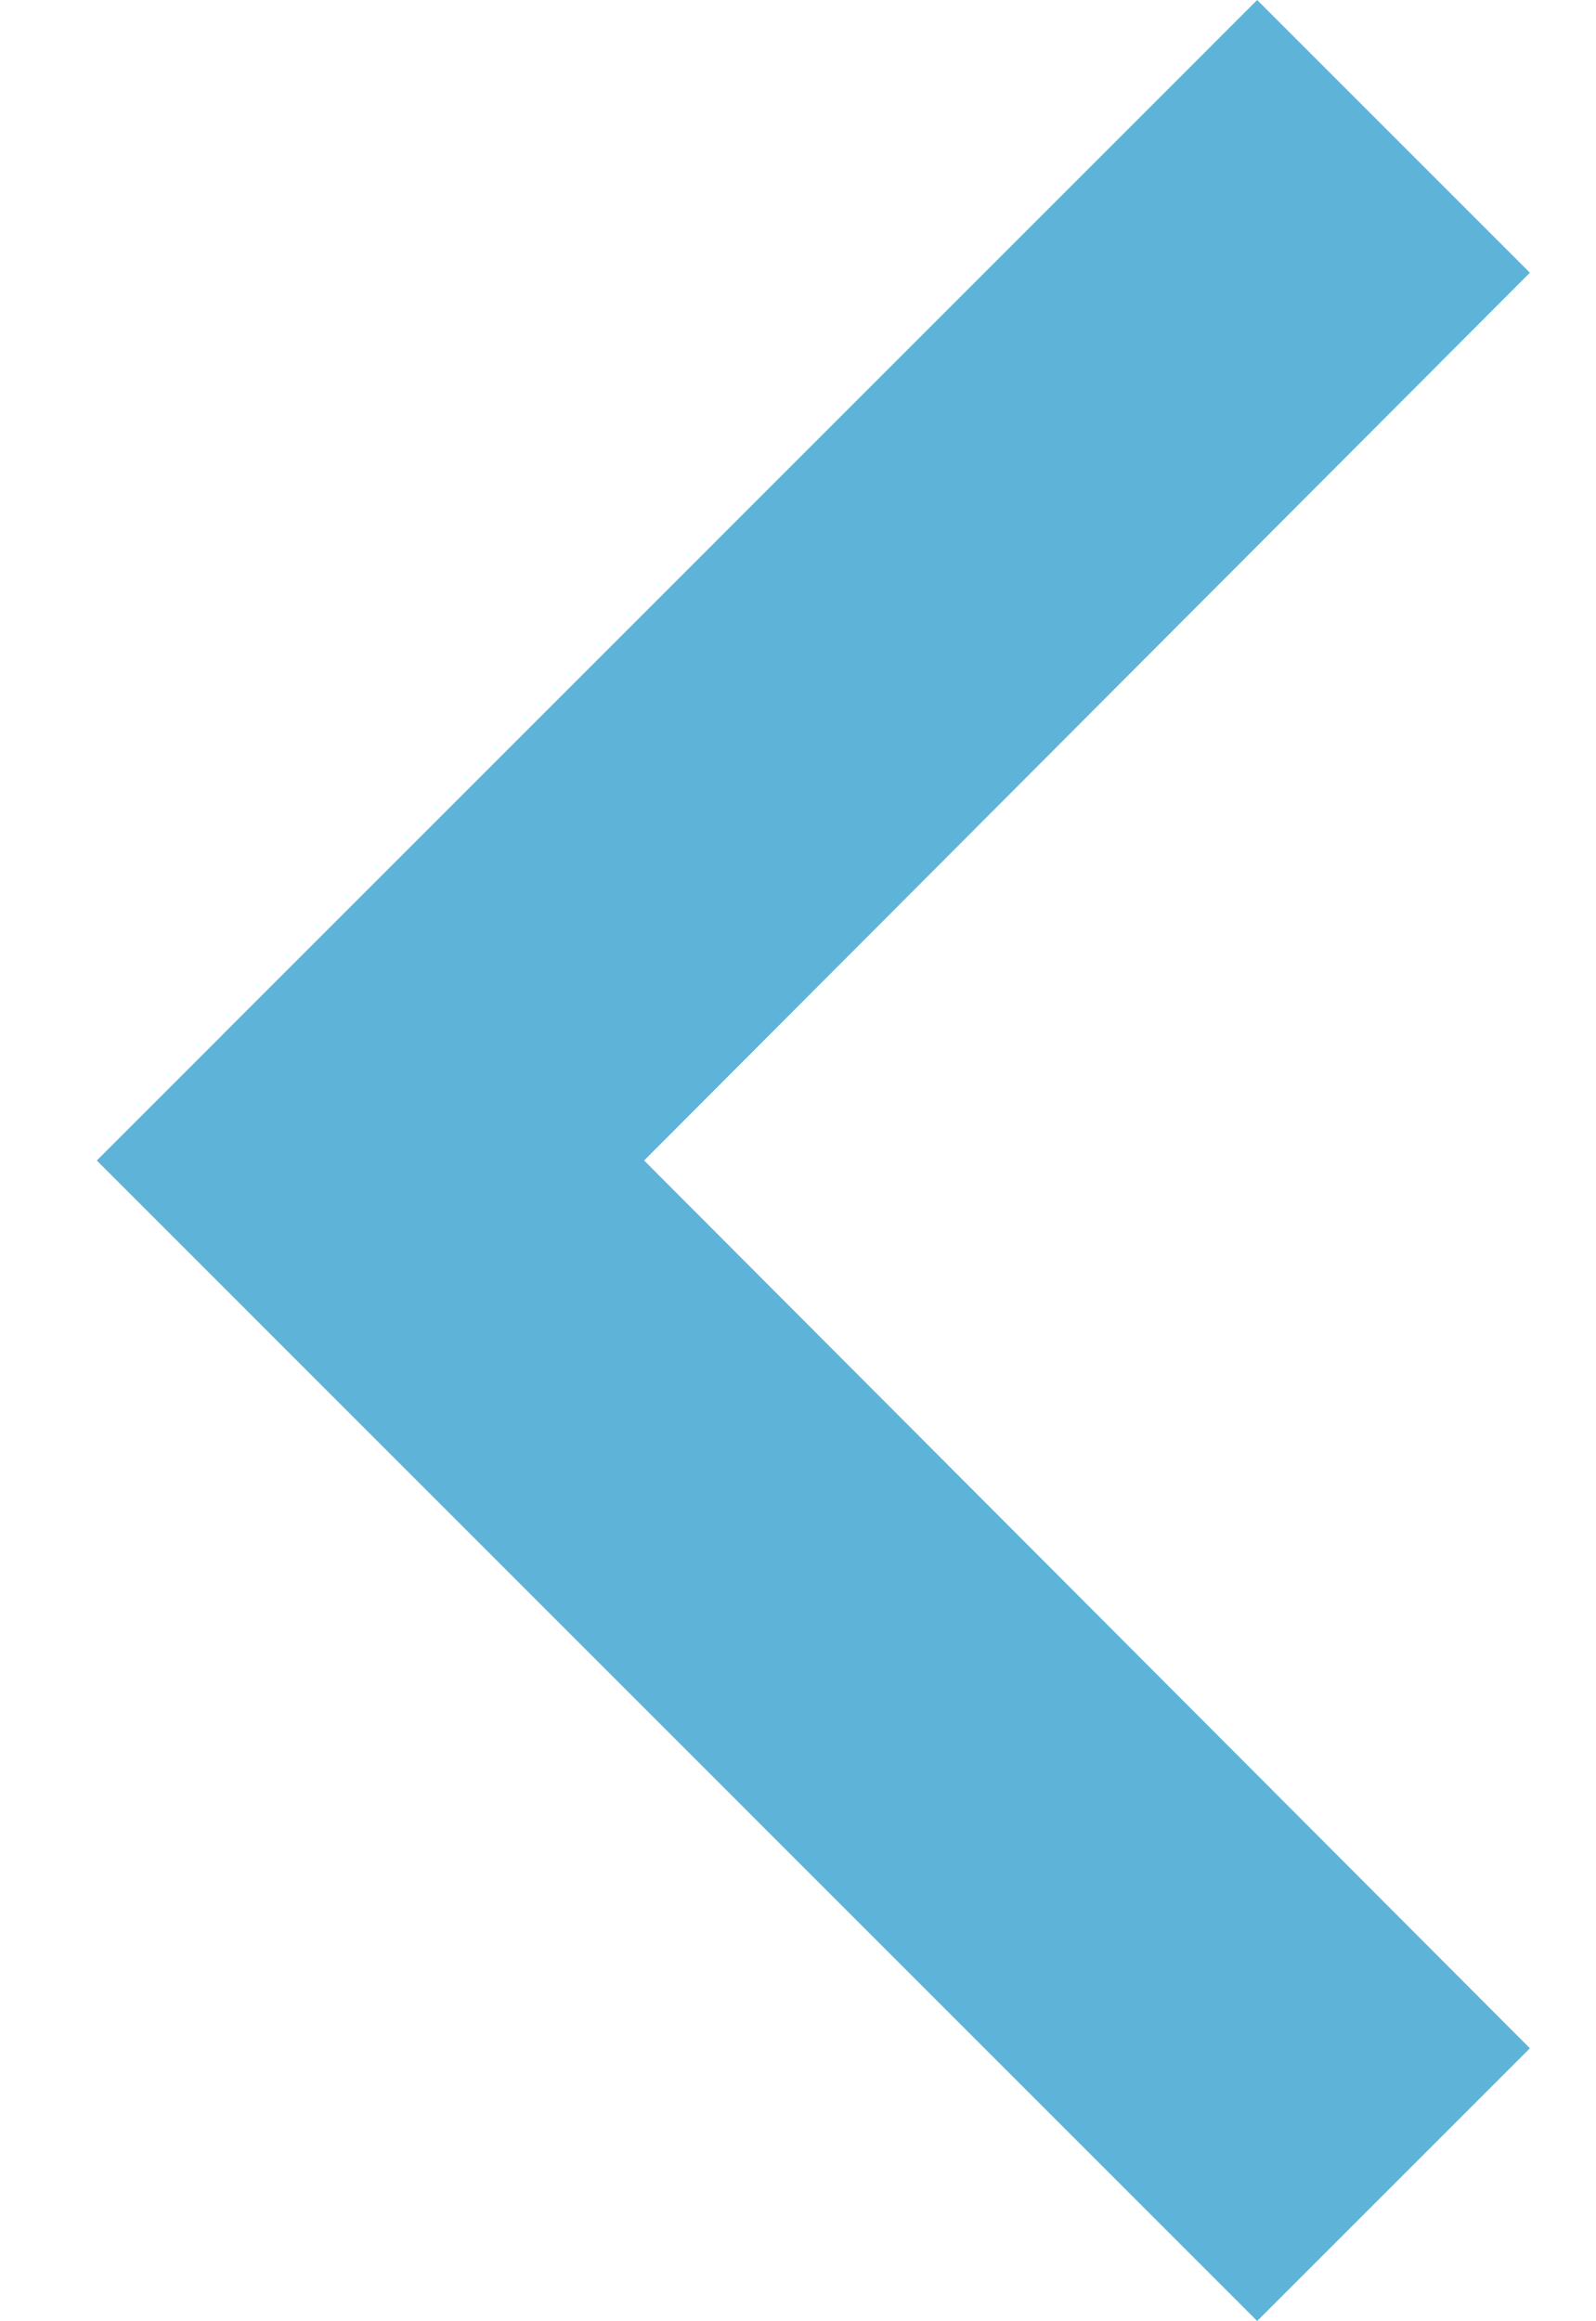
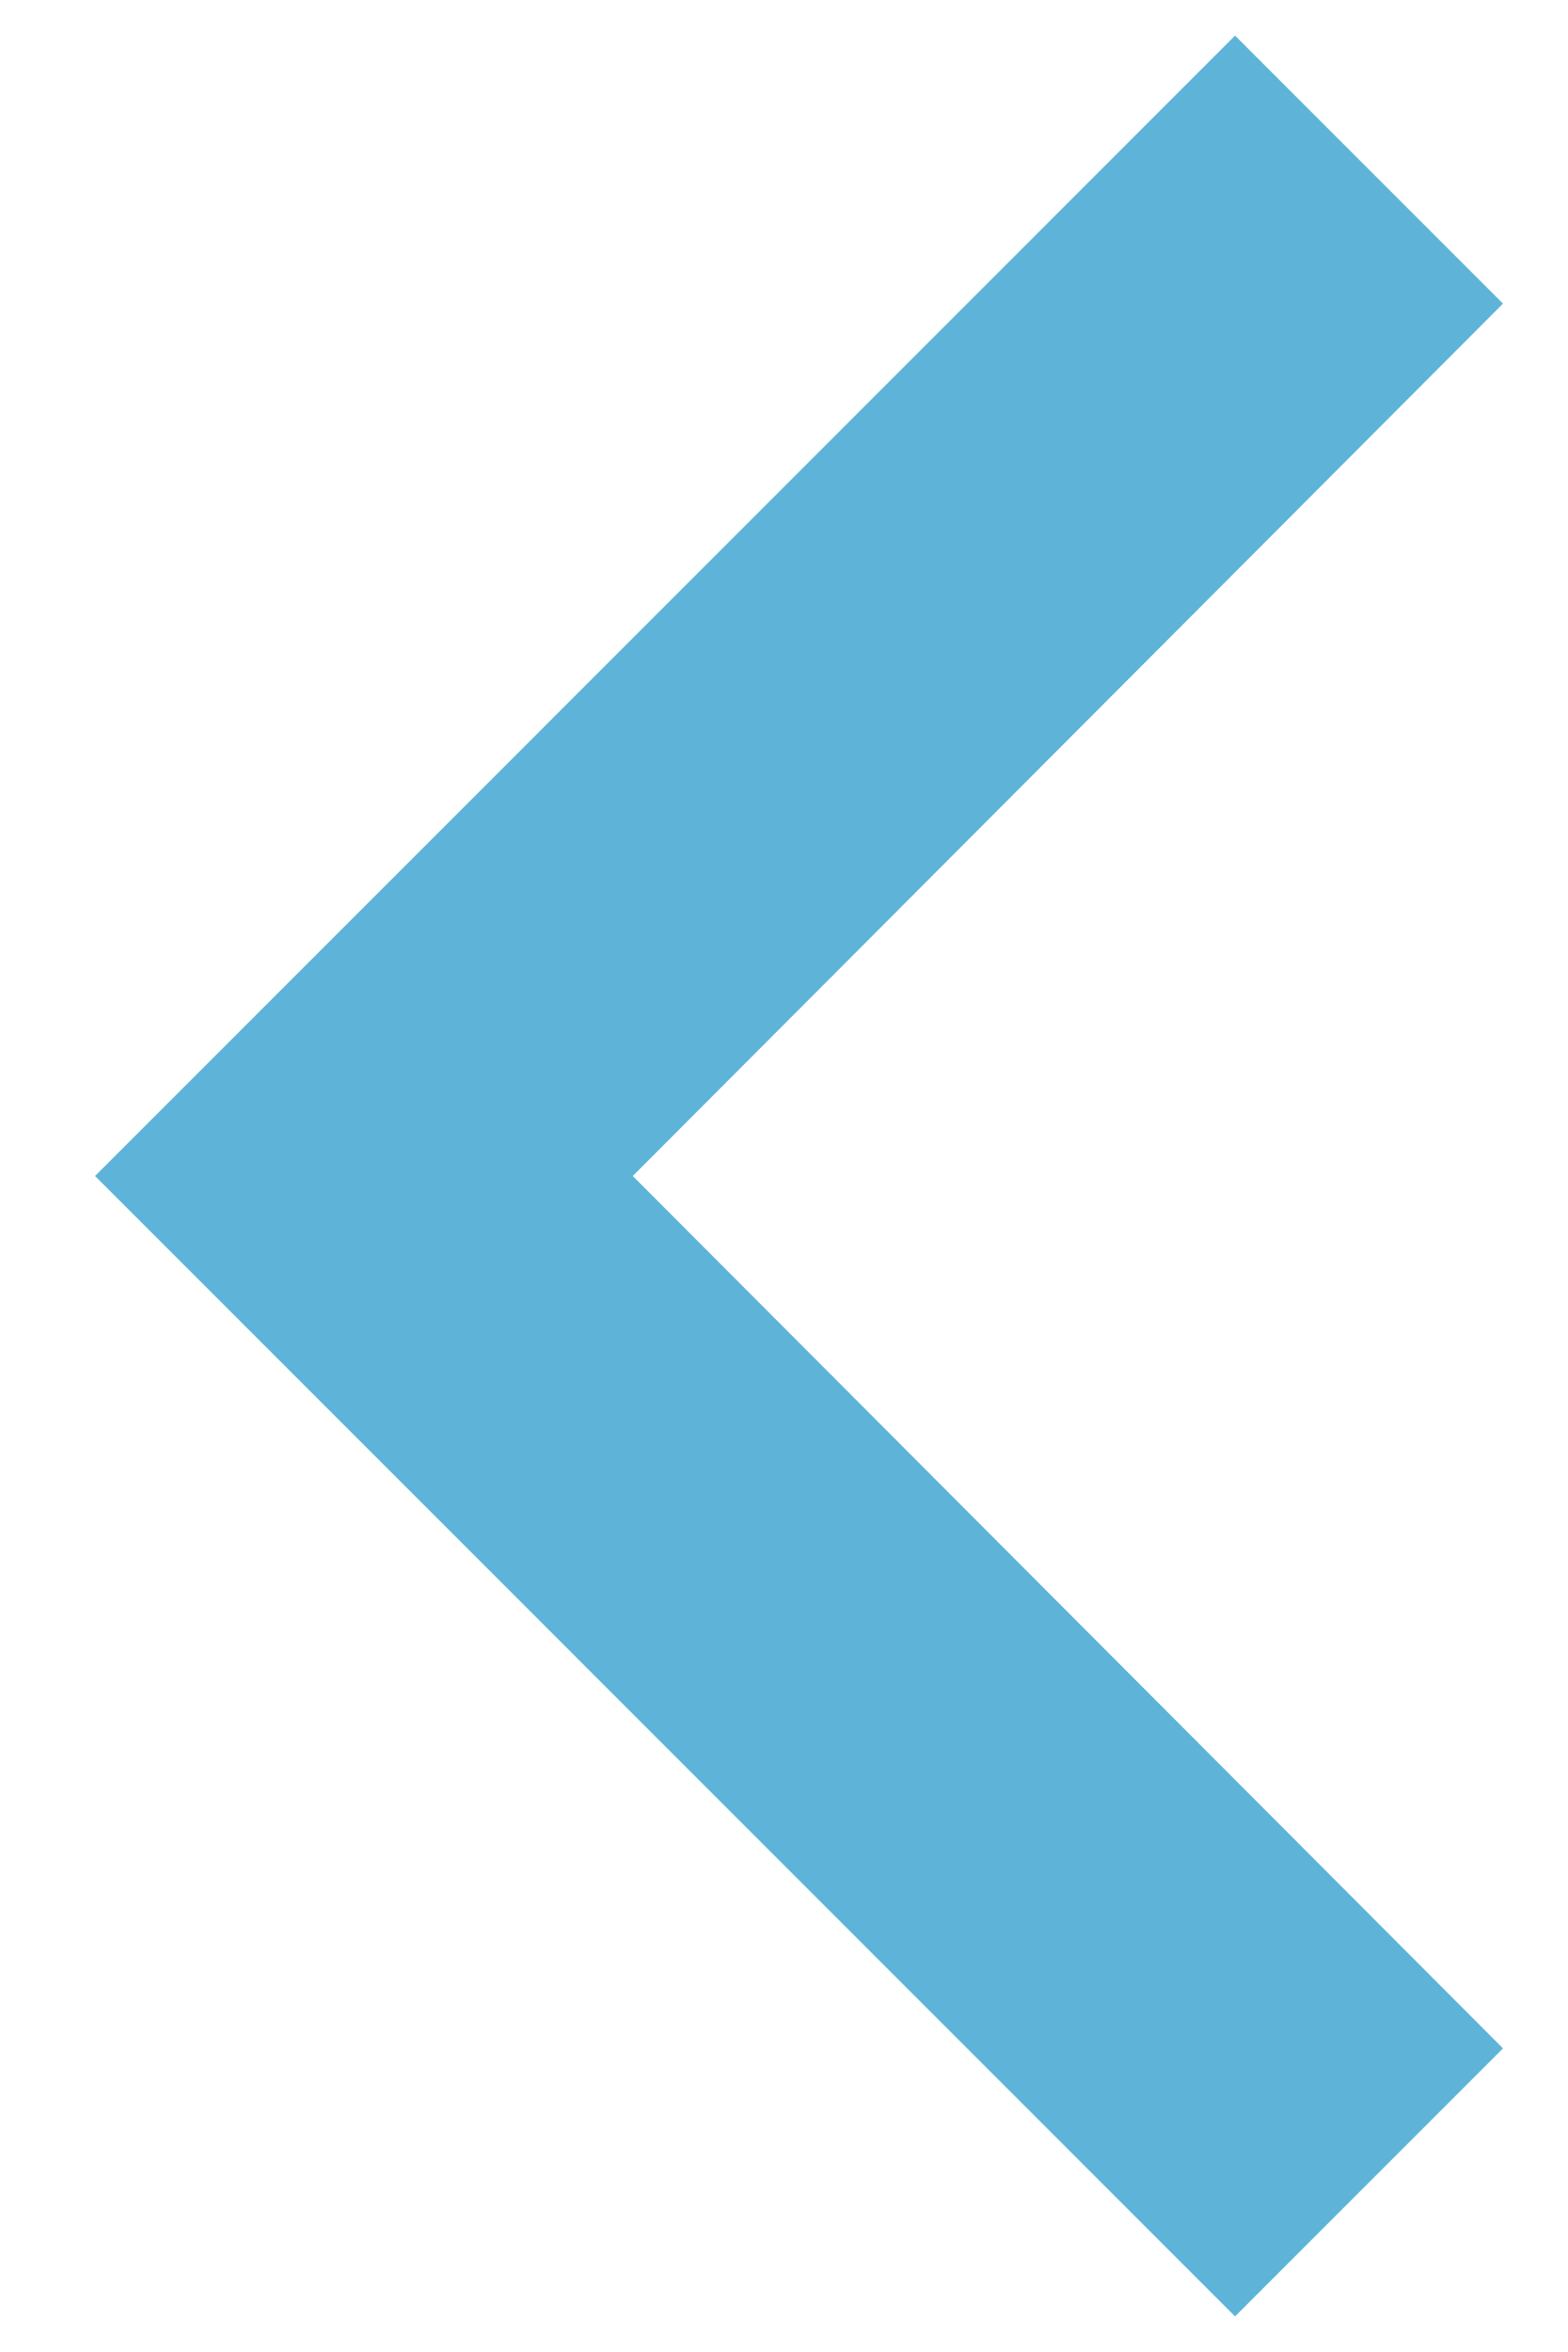
- <svg xmlns="http://www.w3.org/2000/svg" width="11" height="16" viewBox="0 0 11 16" fill="none">
+ <svg xmlns="http://www.w3.org/2000/svg" width="8" height="12" viewBox="0 0 11 16" fill="none">
  <path d="M10.546 1.88L8.666 0L0.667 8L8.666 16L10.546 14.12L4.44 8L10.546 1.88Z" fill="#5DB3D8" />
</svg>
